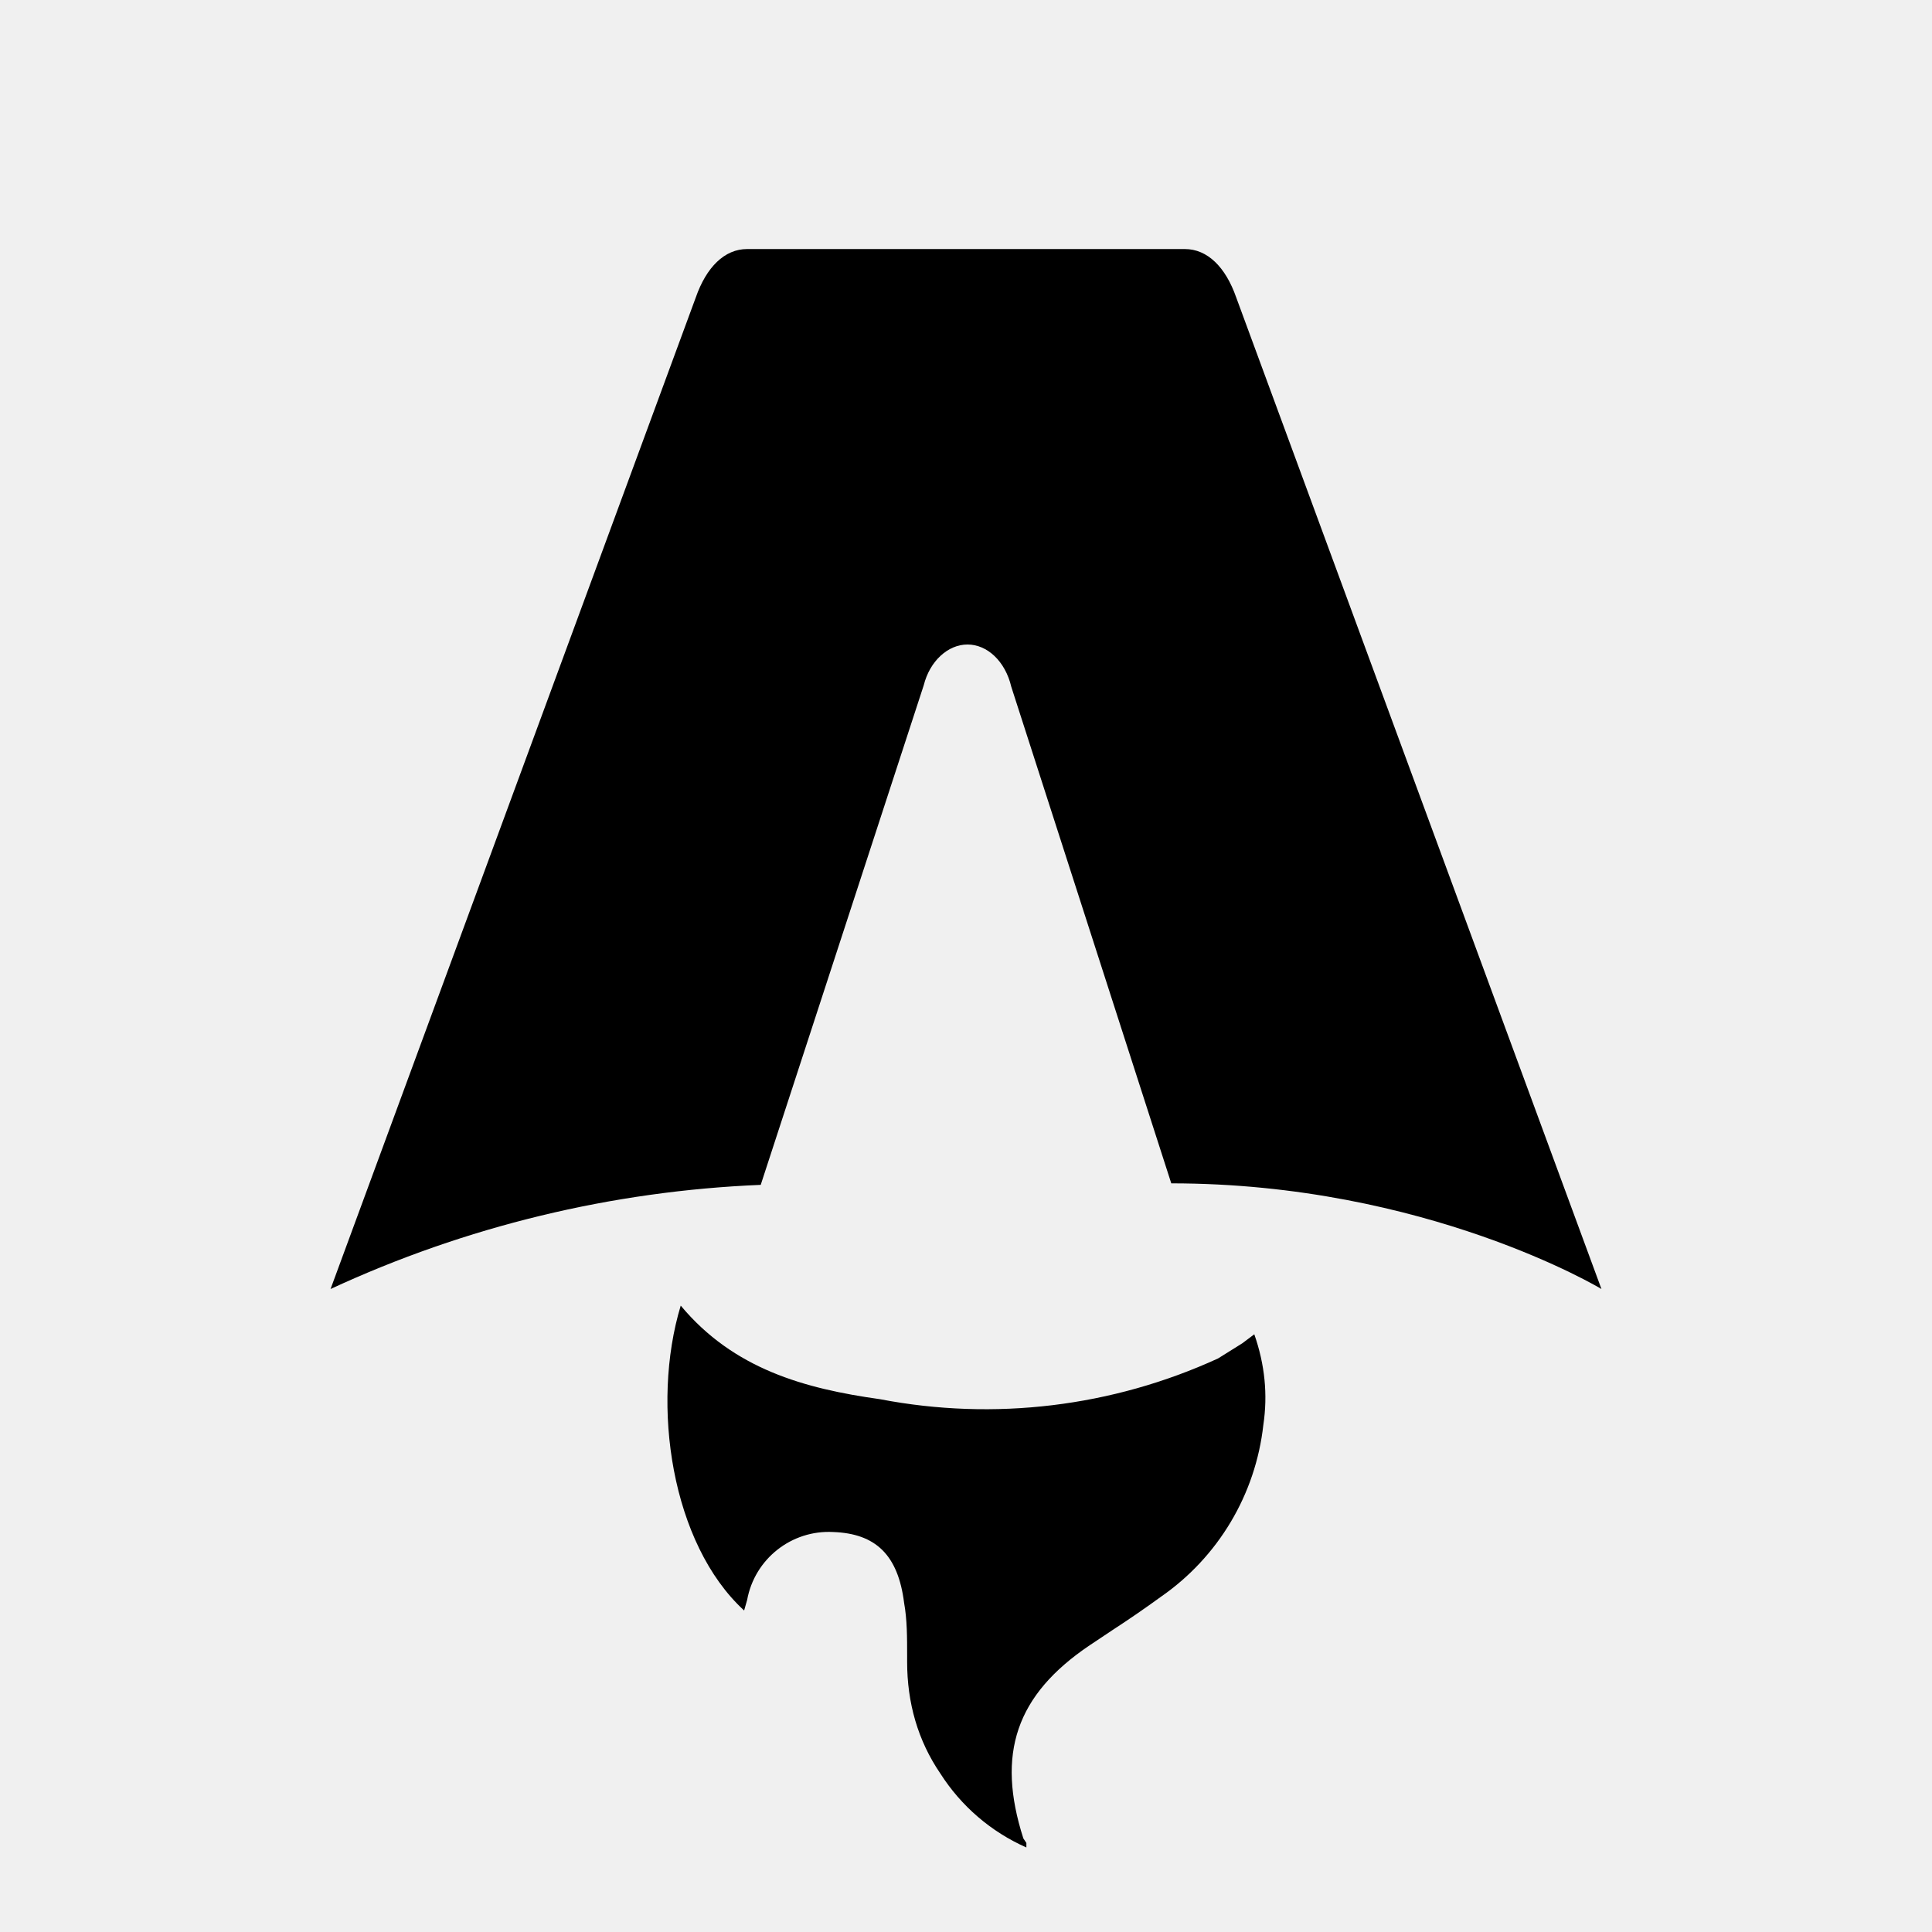
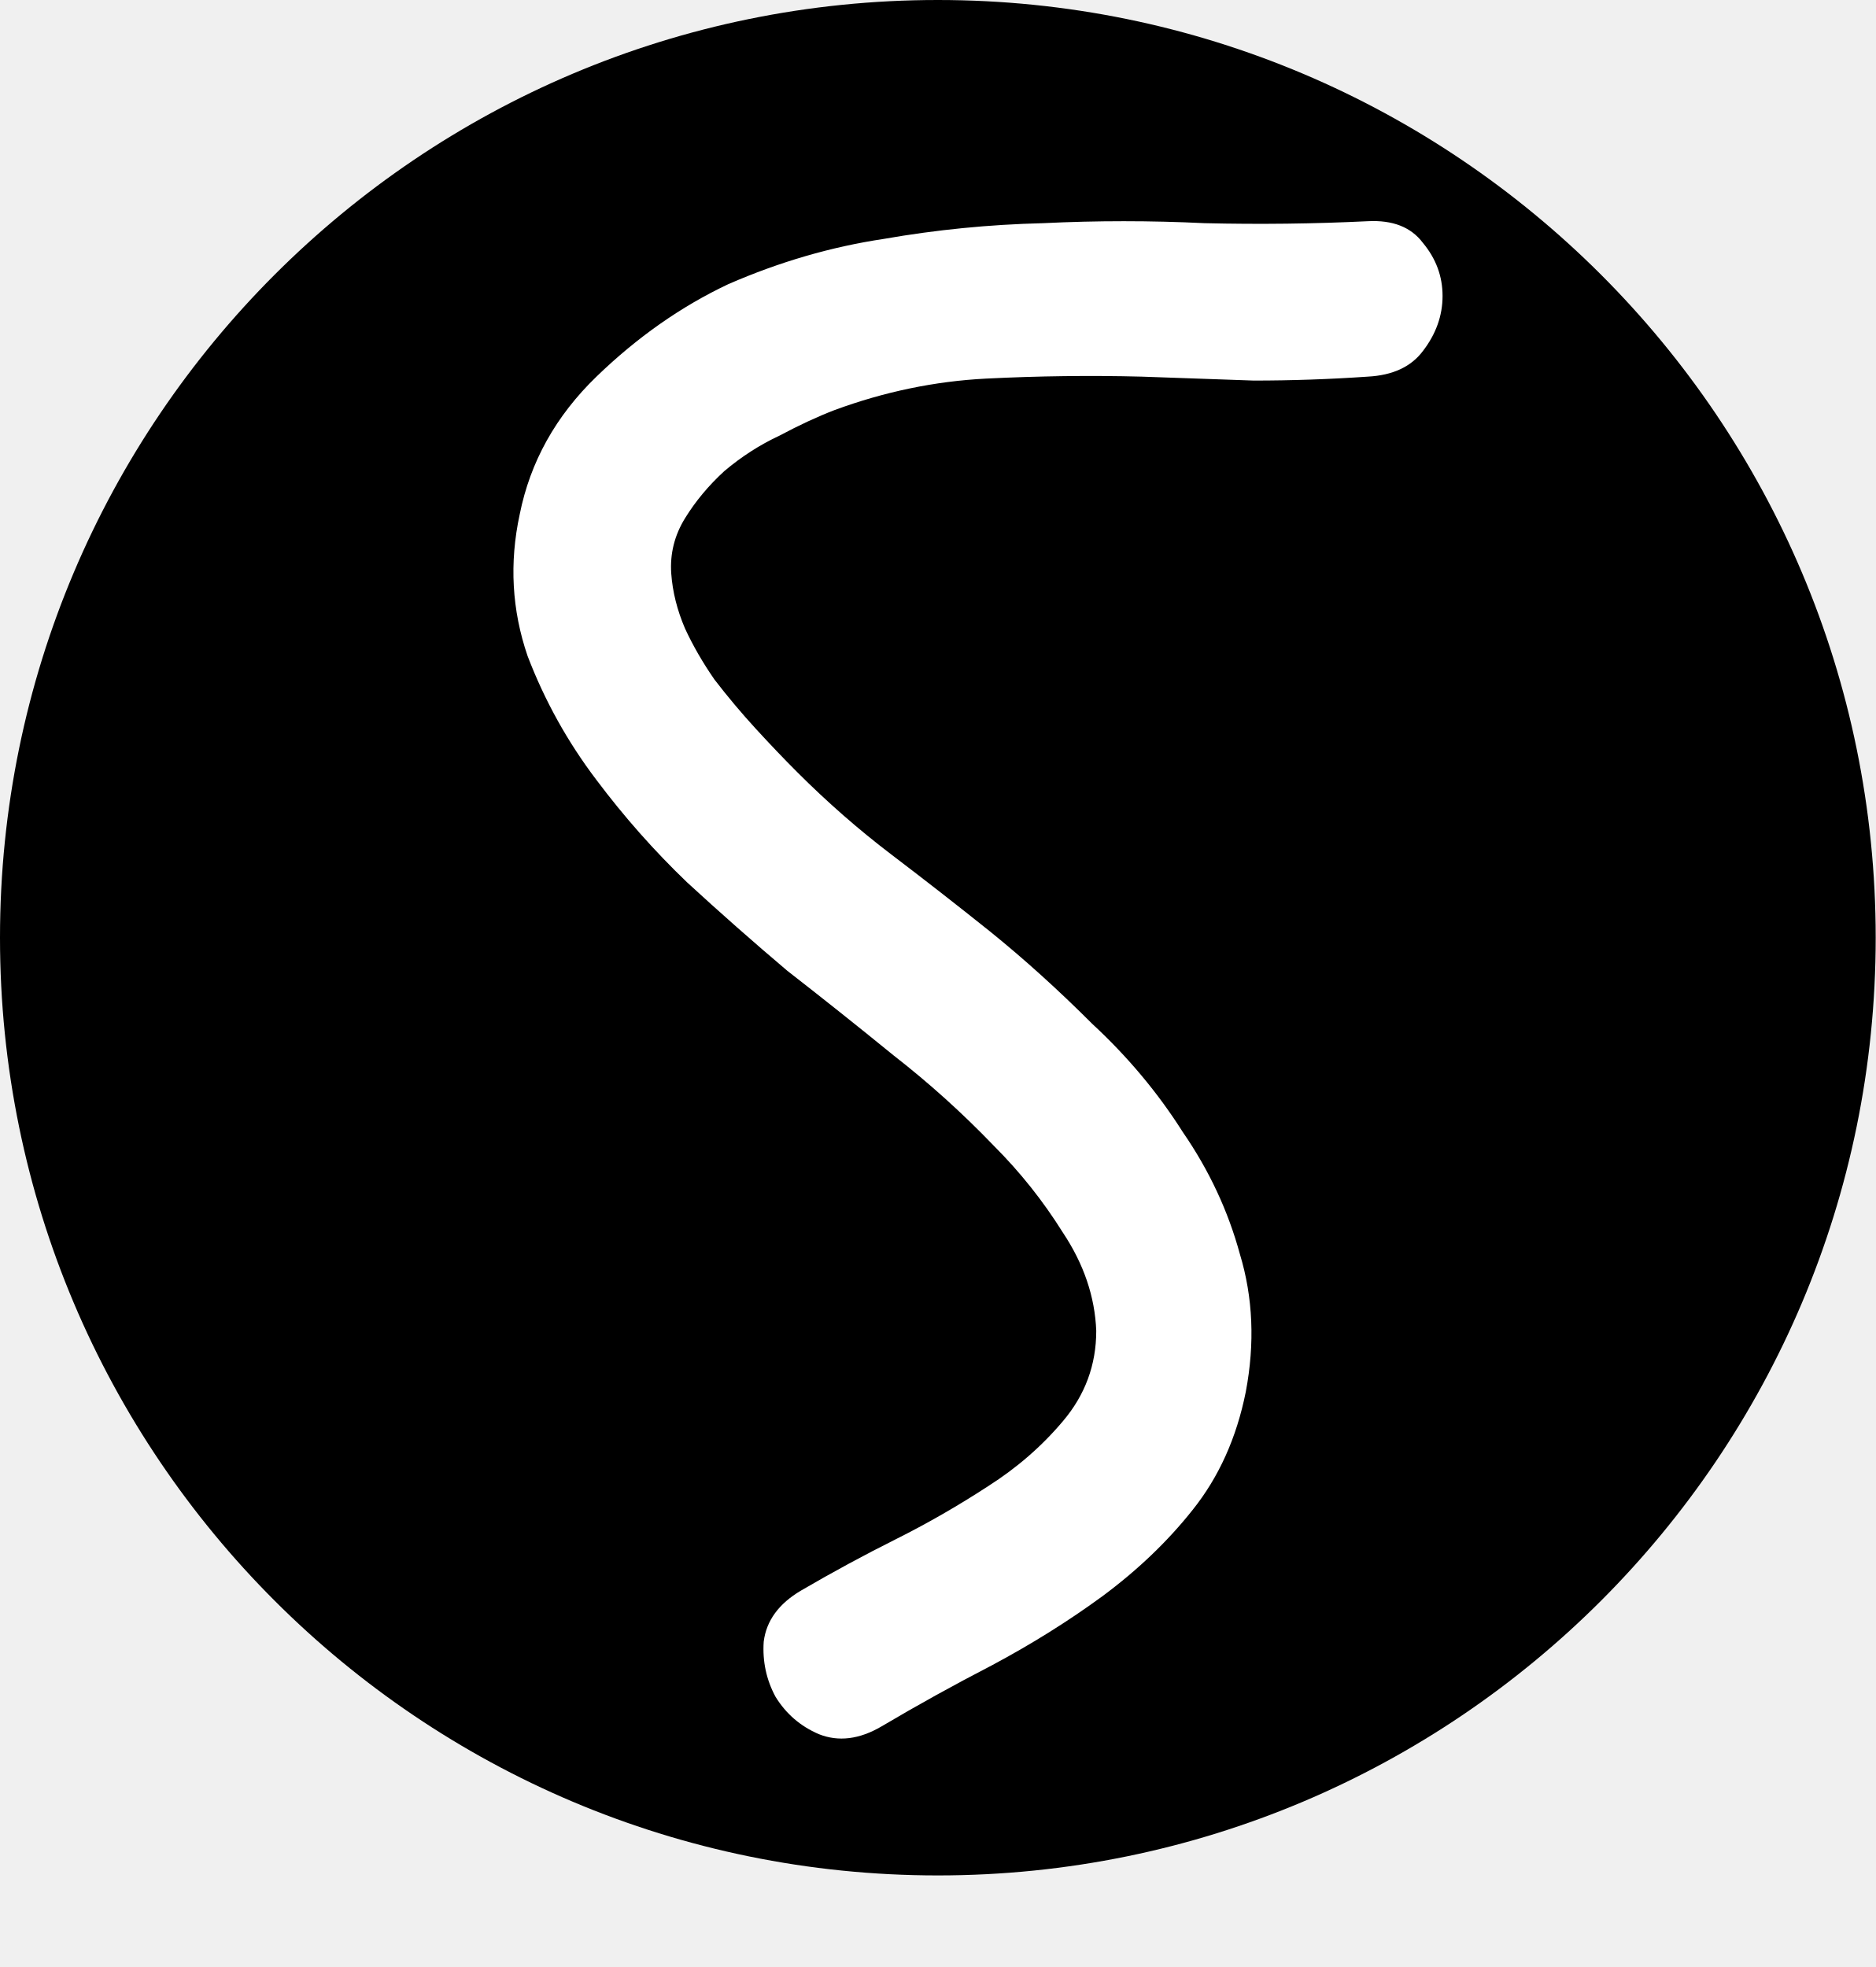
- <svg xmlns="http://www.w3.org/2000/svg" fill="none" viewBox="0 0 128 128">
-   <path d="M50.4 78.5a75.1 75.1 0 0 0-28.5 6.9l24.2-65.7c.7-2 1.9-3.2 3.4-3.2h29c1.5 0 2.7 1.2 3.4 3.2l24.2 65.7s-11.6-7-28.5-7L67 45.5c-.4-1.7-1.6-2.8-2.9-2.8-1.3 0-2.5 1.1-2.9 2.7L50.4 78.5Zm-1.1 28.2Zm-4.2-20.2c-2 6.6-.6 15.8 4.2 20.2a17.5 17.5 0 0 1 .2-.7 5.5 5.5 0 0 1 5.7-4.5c2.8.1 4.3 1.5 4.7 4.7.2 1.1.2 2.3.2 3.5v.4c0 2.7.7 5.2 2.2 7.4a13 13 0 0 0 5.7 4.9v-.3l-.2-.3c-1.8-5.6-.5-9.5 4.4-12.8l1.5-1a73 73 0 0 0 3.2-2.2 16 16 0 0 0 6.8-11.4c.3-2 .1-4-.6-6l-.8.6-1.6 1a37 37 0 0 1-22.4 2.7c-5-.7-9.7-2-13.2-6.2Z" />
-   <style>
-         path { fill: #000; }
-         @media (prefers-color-scheme: dark) {
-             path { fill: #FFF; }
-         }
-     </style>
+ <svg xmlns="http://www.w3.org/2000/svg" width="512" height="537" viewBox="0 0 512 537" fill="none">
+   <circle cx="256" cy="256" r="256" fill="black" />
+   <path d="M271.308 312.832C262.714 303.88 253.583 295.645 243.915 288.125C234.247 280.247 224.579 272.549 214.911 265.029C205.601 257.152 196.47 249.095 187.519 240.859C178.567 232.266 170.331 222.956 162.812 212.93C154.934 202.546 148.668 191.266 144.013 179.092C139.716 166.559 139 153.669 141.864 140.42C144.729 126.097 151.711 113.564 162.812 102.822C173.912 92.08 185.907 83.665 198.798 77.578C212.763 71.491 226.907 67.373 241.229 65.225C255.552 62.718 270.054 61.286 284.735 60.928C299.416 60.212 314.097 60.212 328.778 60.928C343.817 61.286 358.677 61.107 373.358 60.391C380.162 60.033 385.175 62.002 388.397 66.299C391.978 70.596 393.769 75.43 393.769 80.801C393.769 86.172 391.978 91.185 388.397 95.84C385.175 100.137 380.162 102.464 373.358 102.822C362.974 103.538 352.59 103.896 342.206 103.896C332.18 103.538 321.975 103.18 311.591 102.822C297.626 102.464 283.482 102.643 269.159 103.359C255.194 104.076 241.409 106.94 227.802 111.953C223.147 113.743 218.134 116.071 212.763 118.936C207.392 121.442 202.379 124.665 197.724 128.604C193.427 132.542 189.846 136.839 186.981 141.494C184.117 146.149 182.864 151.162 183.222 156.533C183.58 161.546 184.833 166.559 186.981 171.572C189.13 176.227 191.815 180.882 195.038 185.537C198.619 190.192 202.379 194.668 206.317 198.965C210.256 203.262 214.016 207.201 217.597 210.781C225.832 219.017 234.426 226.536 243.378 233.34C252.33 240.143 261.282 247.126 270.233 254.287C279.543 261.807 288.853 270.221 298.163 279.531C307.831 288.483 316.067 298.33 322.87 309.072C330.032 319.456 335.224 330.557 338.446 342.373C342.027 354.189 342.564 366.722 340.058 379.971C337.551 392.503 332.717 403.245 325.556 412.197C318.752 420.791 310.517 428.669 300.849 435.83C291.539 442.633 281.513 448.9 270.771 454.629C260.386 460 250.36 465.55 240.692 471.279C234.605 474.86 228.876 475.576 223.505 473.428C218.492 471.279 214.553 467.878 211.688 463.223C209.182 458.568 208.108 453.555 208.466 448.184C209.182 442.454 212.584 437.799 218.671 434.219C227.265 429.206 235.858 424.551 244.452 420.254C253.046 415.957 261.461 411.123 269.696 405.752C277.574 400.739 284.377 394.831 290.106 388.027C296.194 380.866 299.237 372.63 299.237 363.32C298.879 354.01 295.836 345.059 290.106 336.465C284.735 327.871 278.469 319.993 271.308 312.832Z" fill="white" />
</svg>
